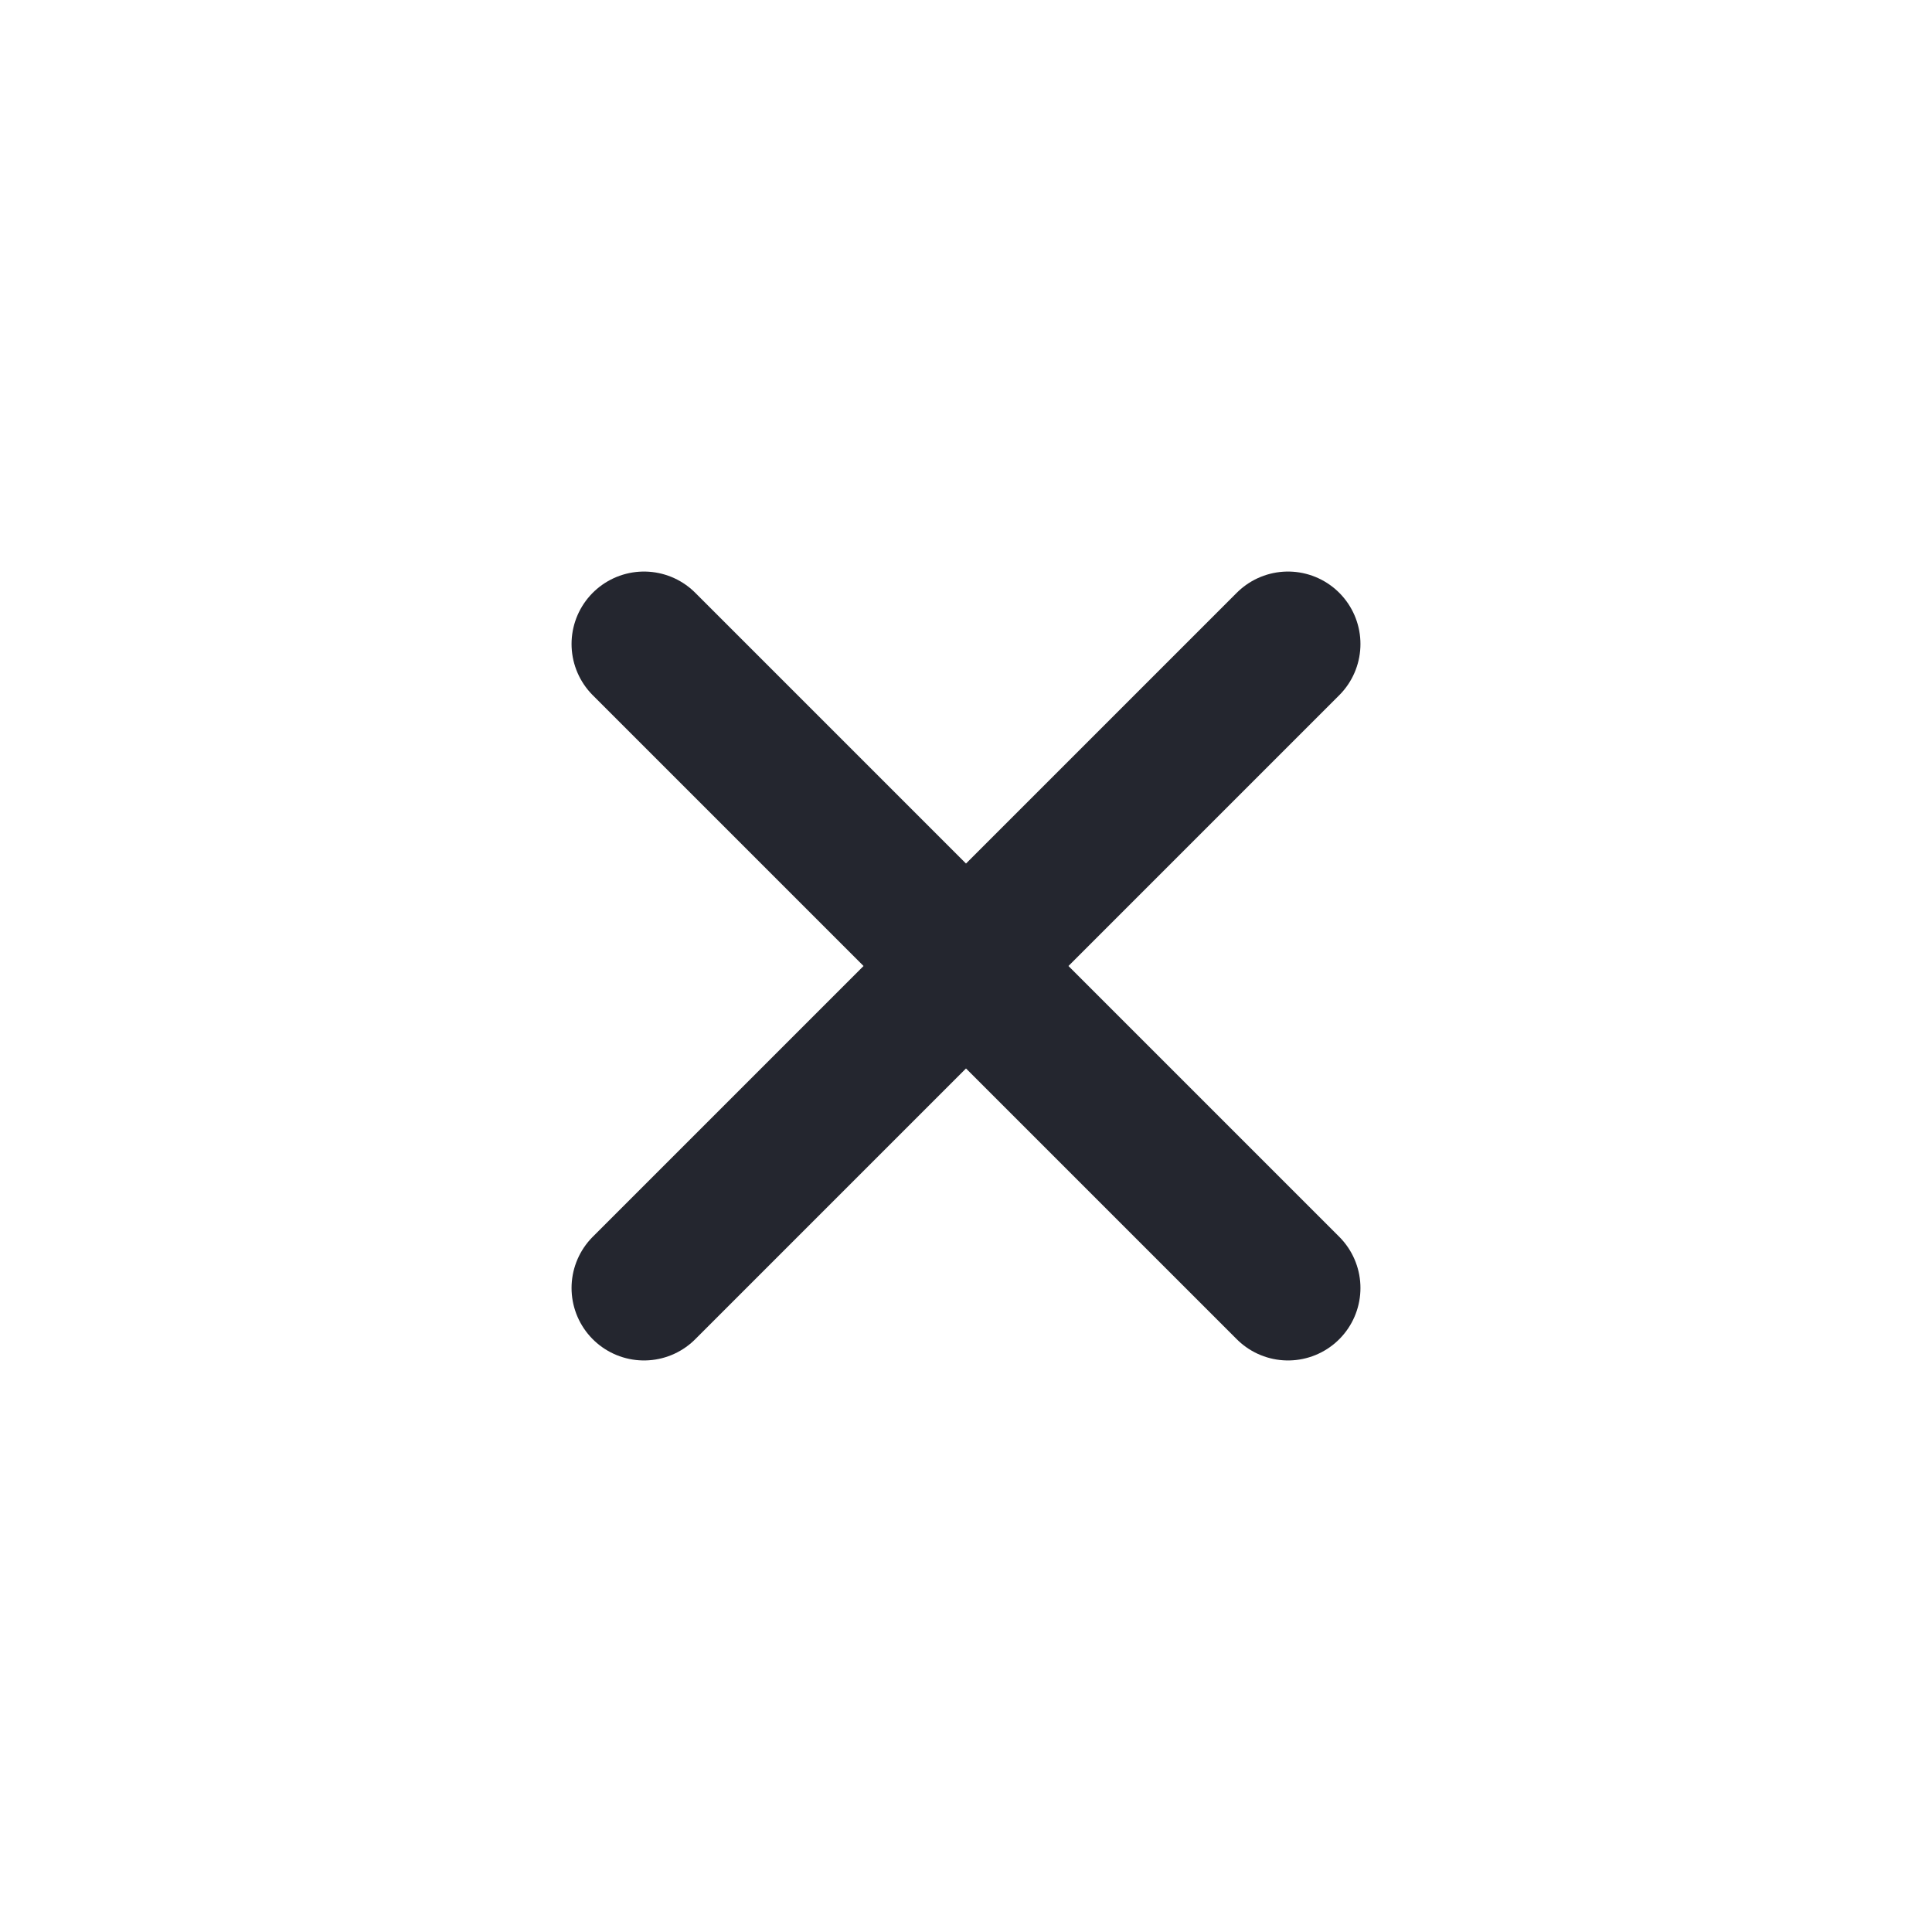
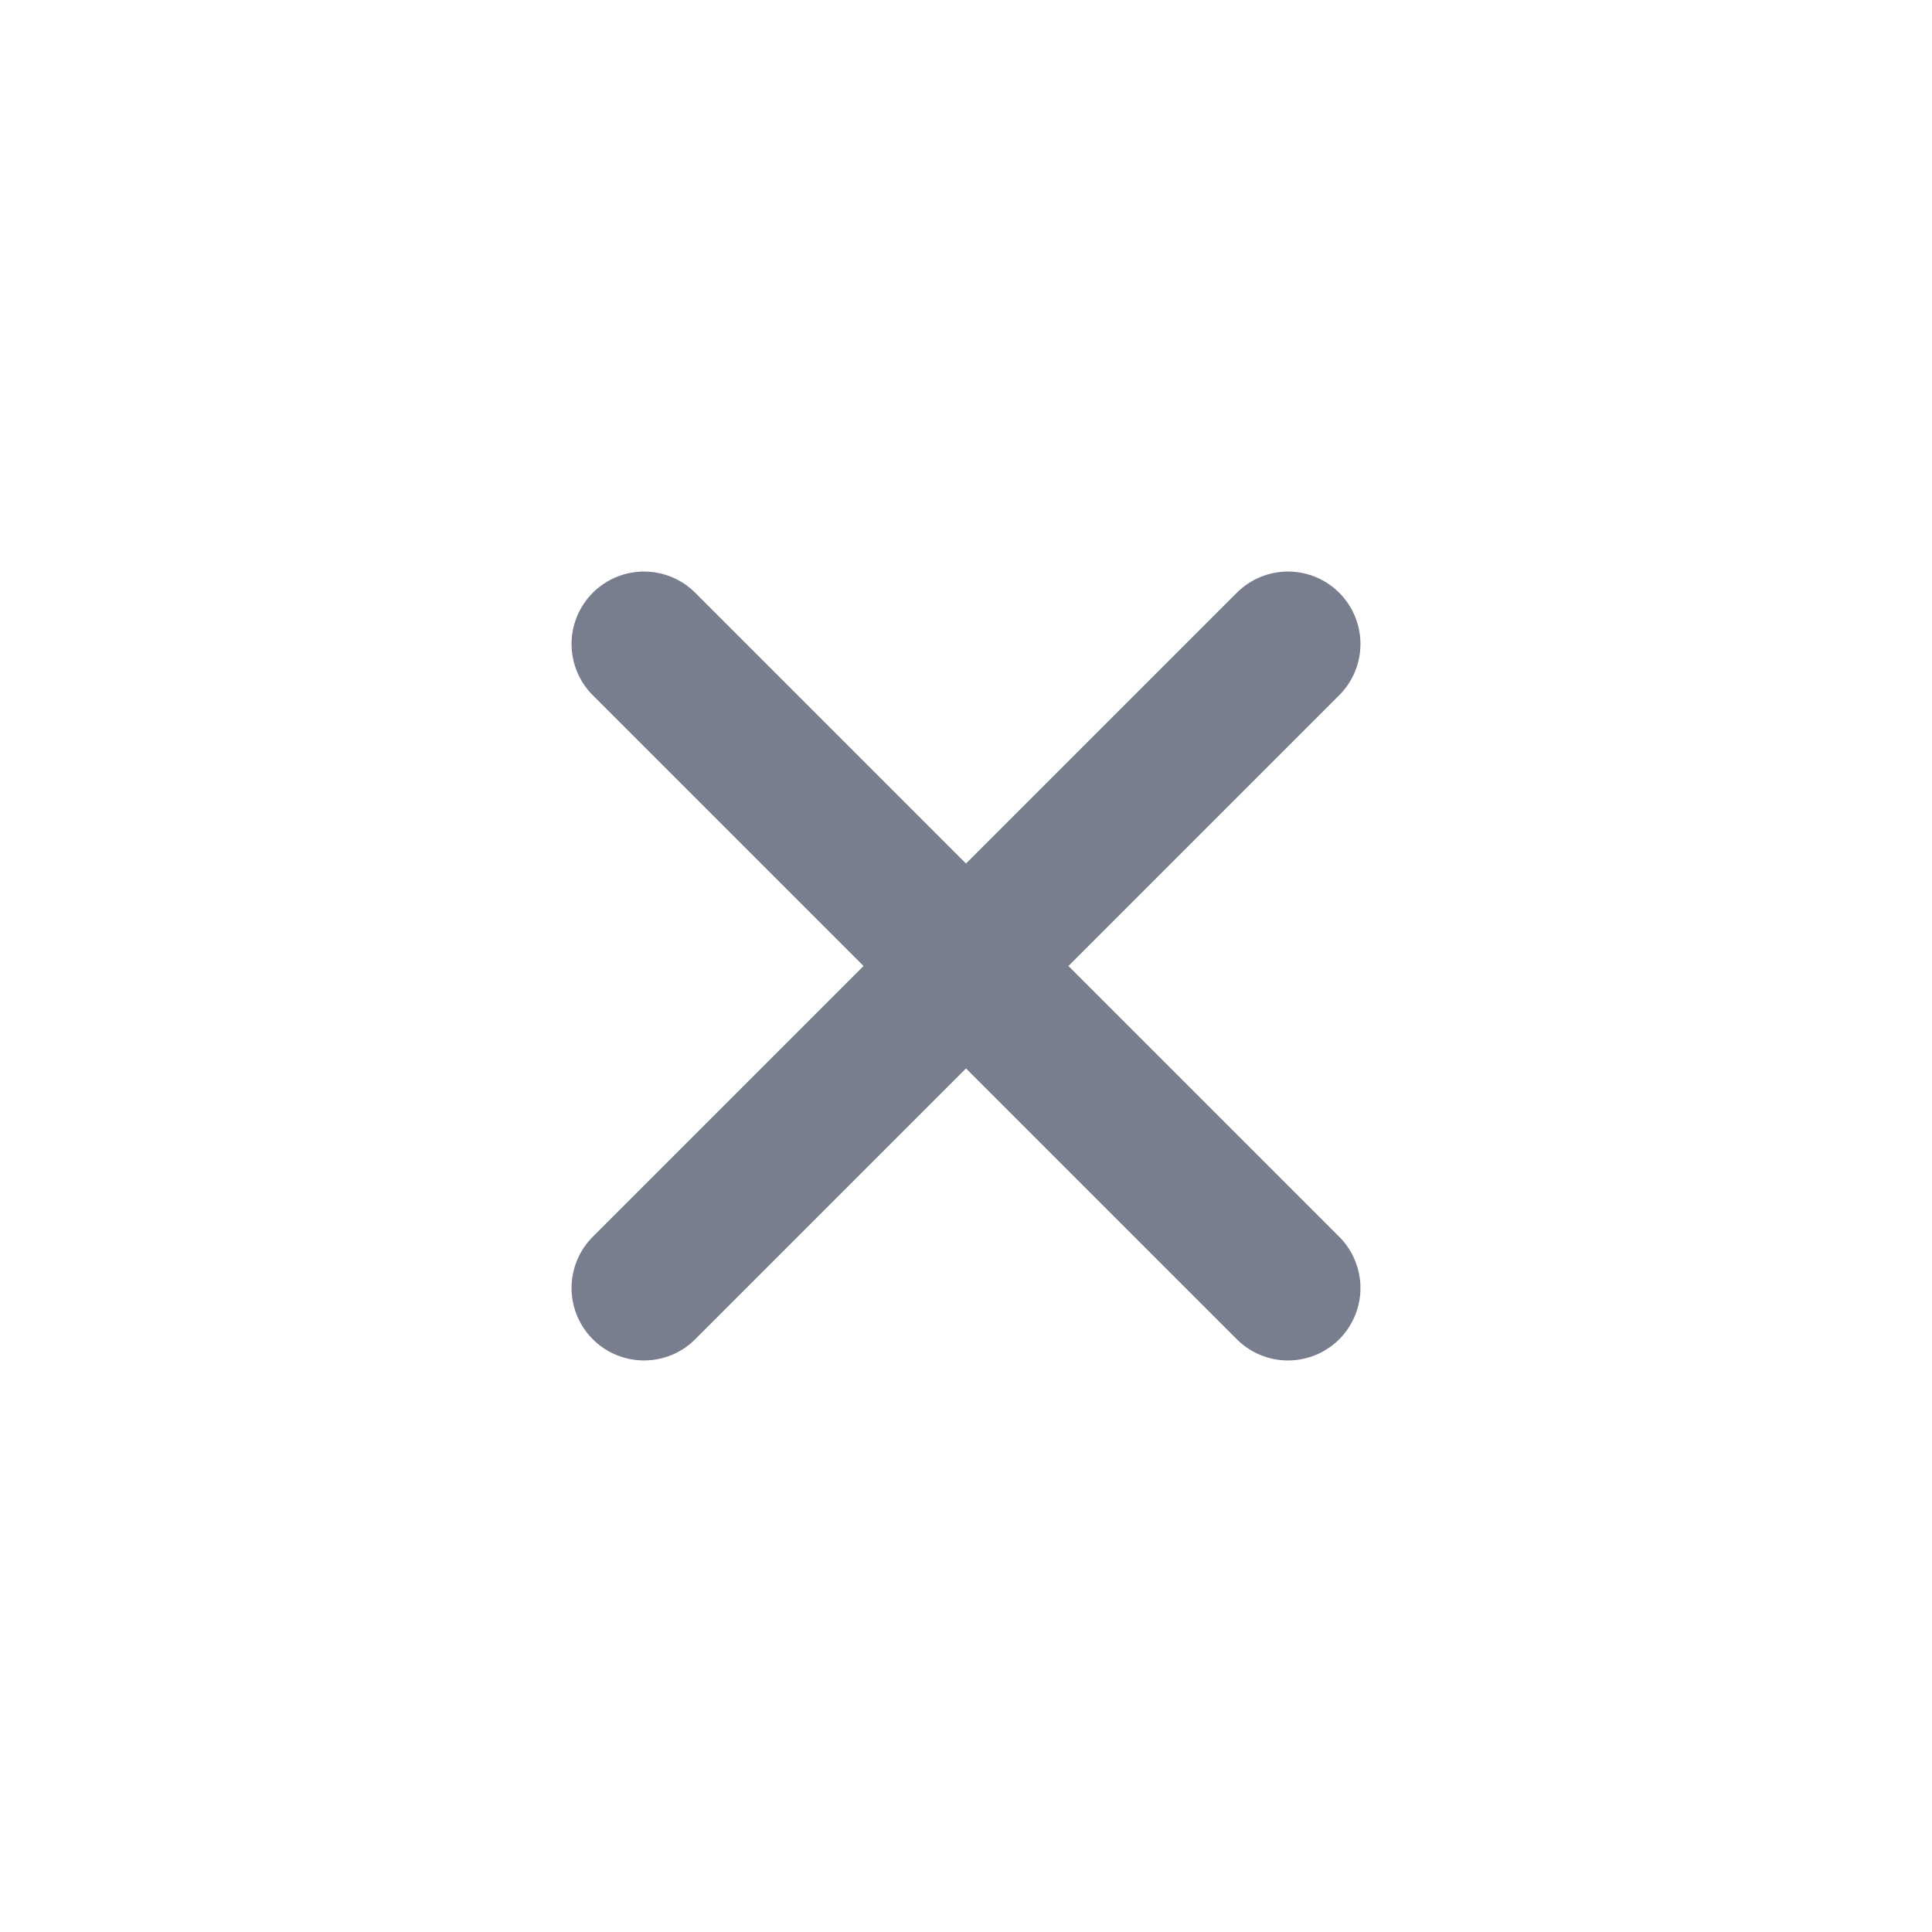
<svg xmlns="http://www.w3.org/2000/svg" width="24" height="24" viewBox="0 0 24 24" fill="none">
-   <path d="M8 16L16 8M8 8L16 16" stroke="#24262F" stroke-width="1.8" stroke-linecap="round" stroke-linejoin="round" />
+   <path d="M8 16L16 8M8 8L16 16" stroke="#787E8E" stroke-width="1.8" stroke-linecap="round" stroke-linejoin="round" />
</svg>
